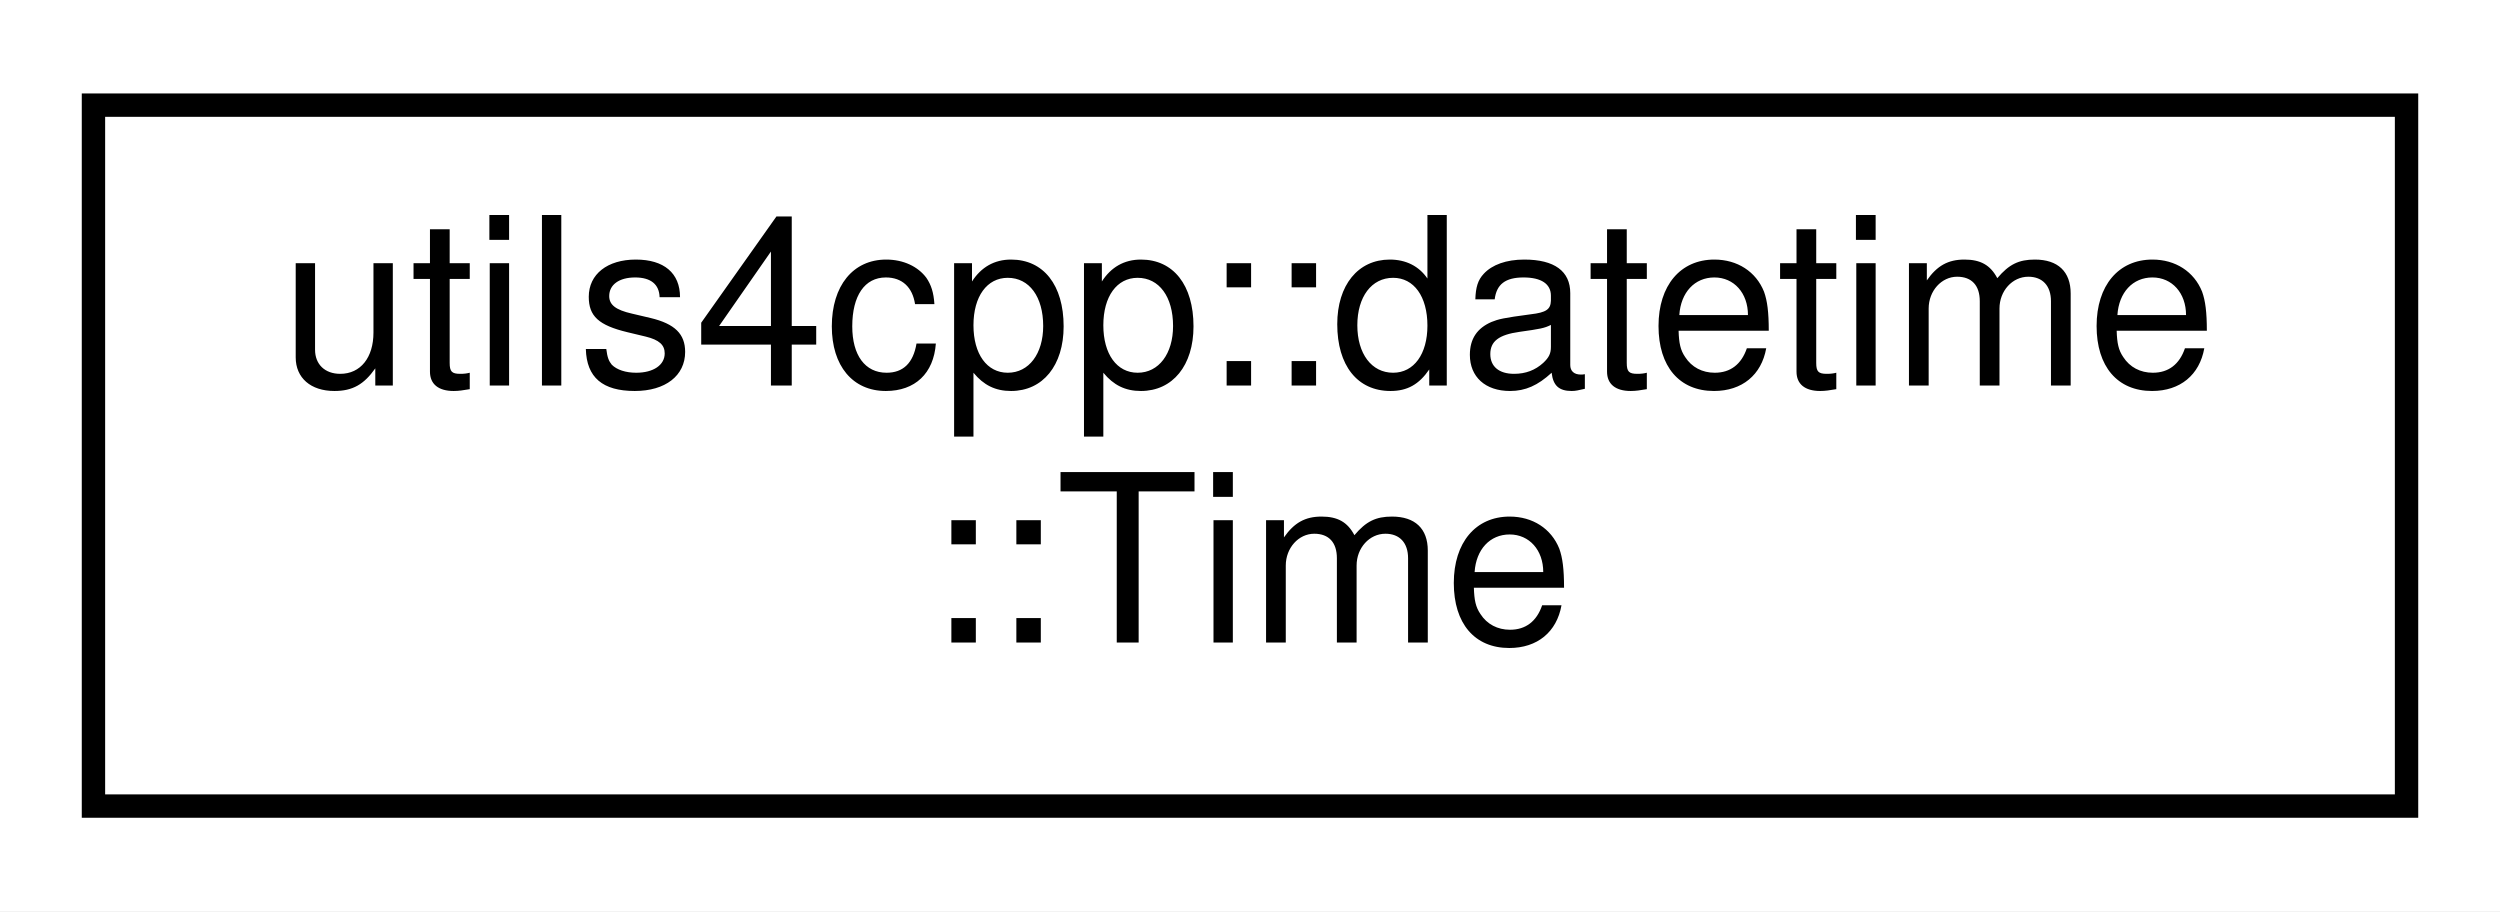
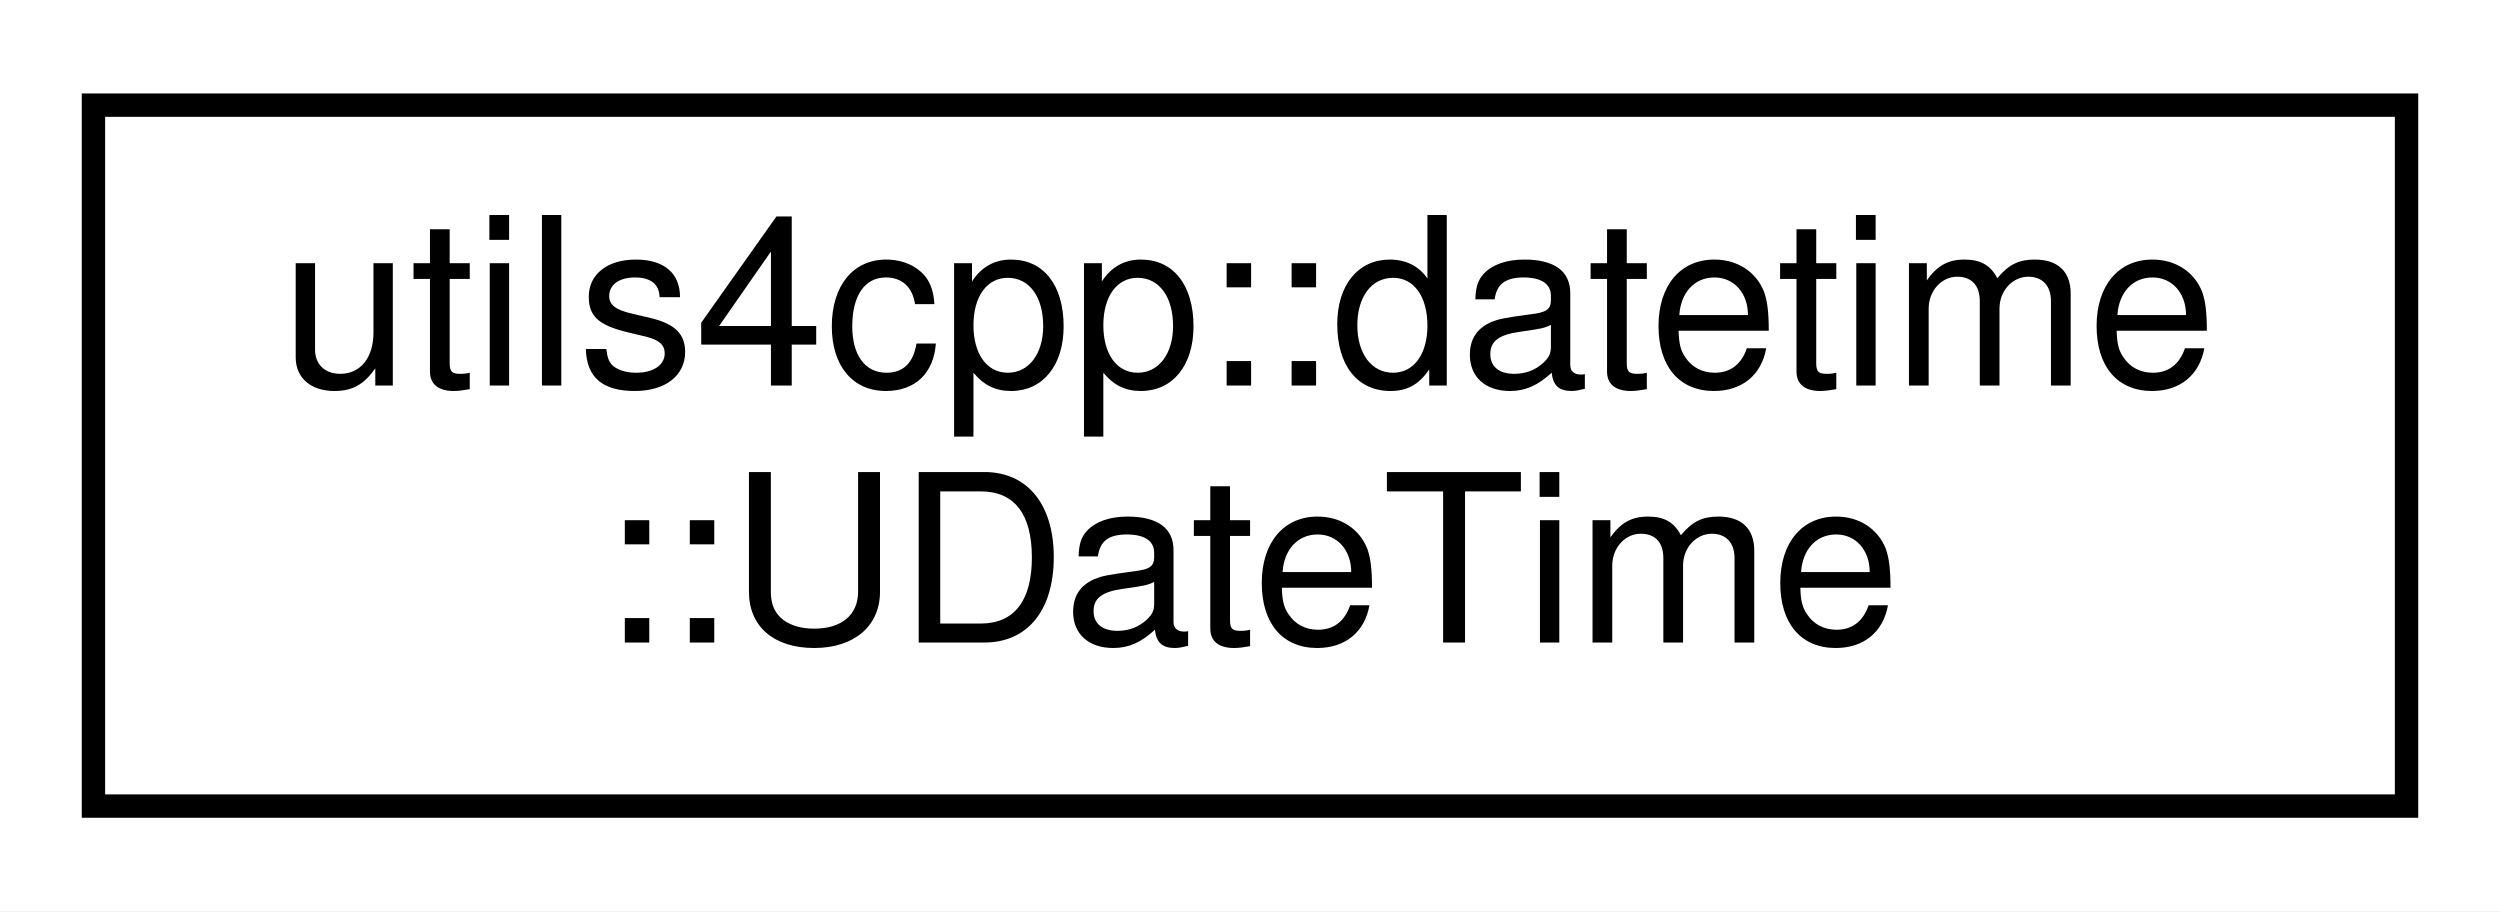
<svg xmlns="http://www.w3.org/2000/svg" xmlns:xlink="http://www.w3.org/1999/xlink" width="107pt" height="39pt" viewBox="0.00 0.00 107.00 39.00">
  <g id="graph0" class="graph" transform="scale(1 1) rotate(0) translate(4 35)">
    <polygon fill="white" stroke="none" points="-4,4 -4,-35 103,-35 103,4 -4,4" />
    <g id="node1" class="node">
      <g id="a_node1">
-         <a xlink:href="classutils4cpp_1_1datetime_1_1_time.html" target="_top" xlink:title="Defines a Time class.">
+         <a xlink:href="classutils4cpp_1_1datetime_1_1_u_date_time.html" target="_top" xlink:title=" ">
          <polygon fill="white" stroke="black" points="0,-0.5 0,-30.5 99,-30.5 99,-0.5 0,-0.5" />
          <text text-anchor="start" x="8" y="-18.5" font-family="Helvetica,sans-Serif" font-size="10.00">utils4cpp::datetime</text>
-           <text text-anchor="middle" x="49.5" y="-7.5" font-family="Helvetica,sans-Serif" font-size="10.00">::Time</text>
+           <text text-anchor="middle" x="49.5" y="-7.5" font-family="Helvetica,sans-Serif" font-size="10.00">::UDateTime</text>
        </a>
      </g>
    </g>
  </g>
</svg>
